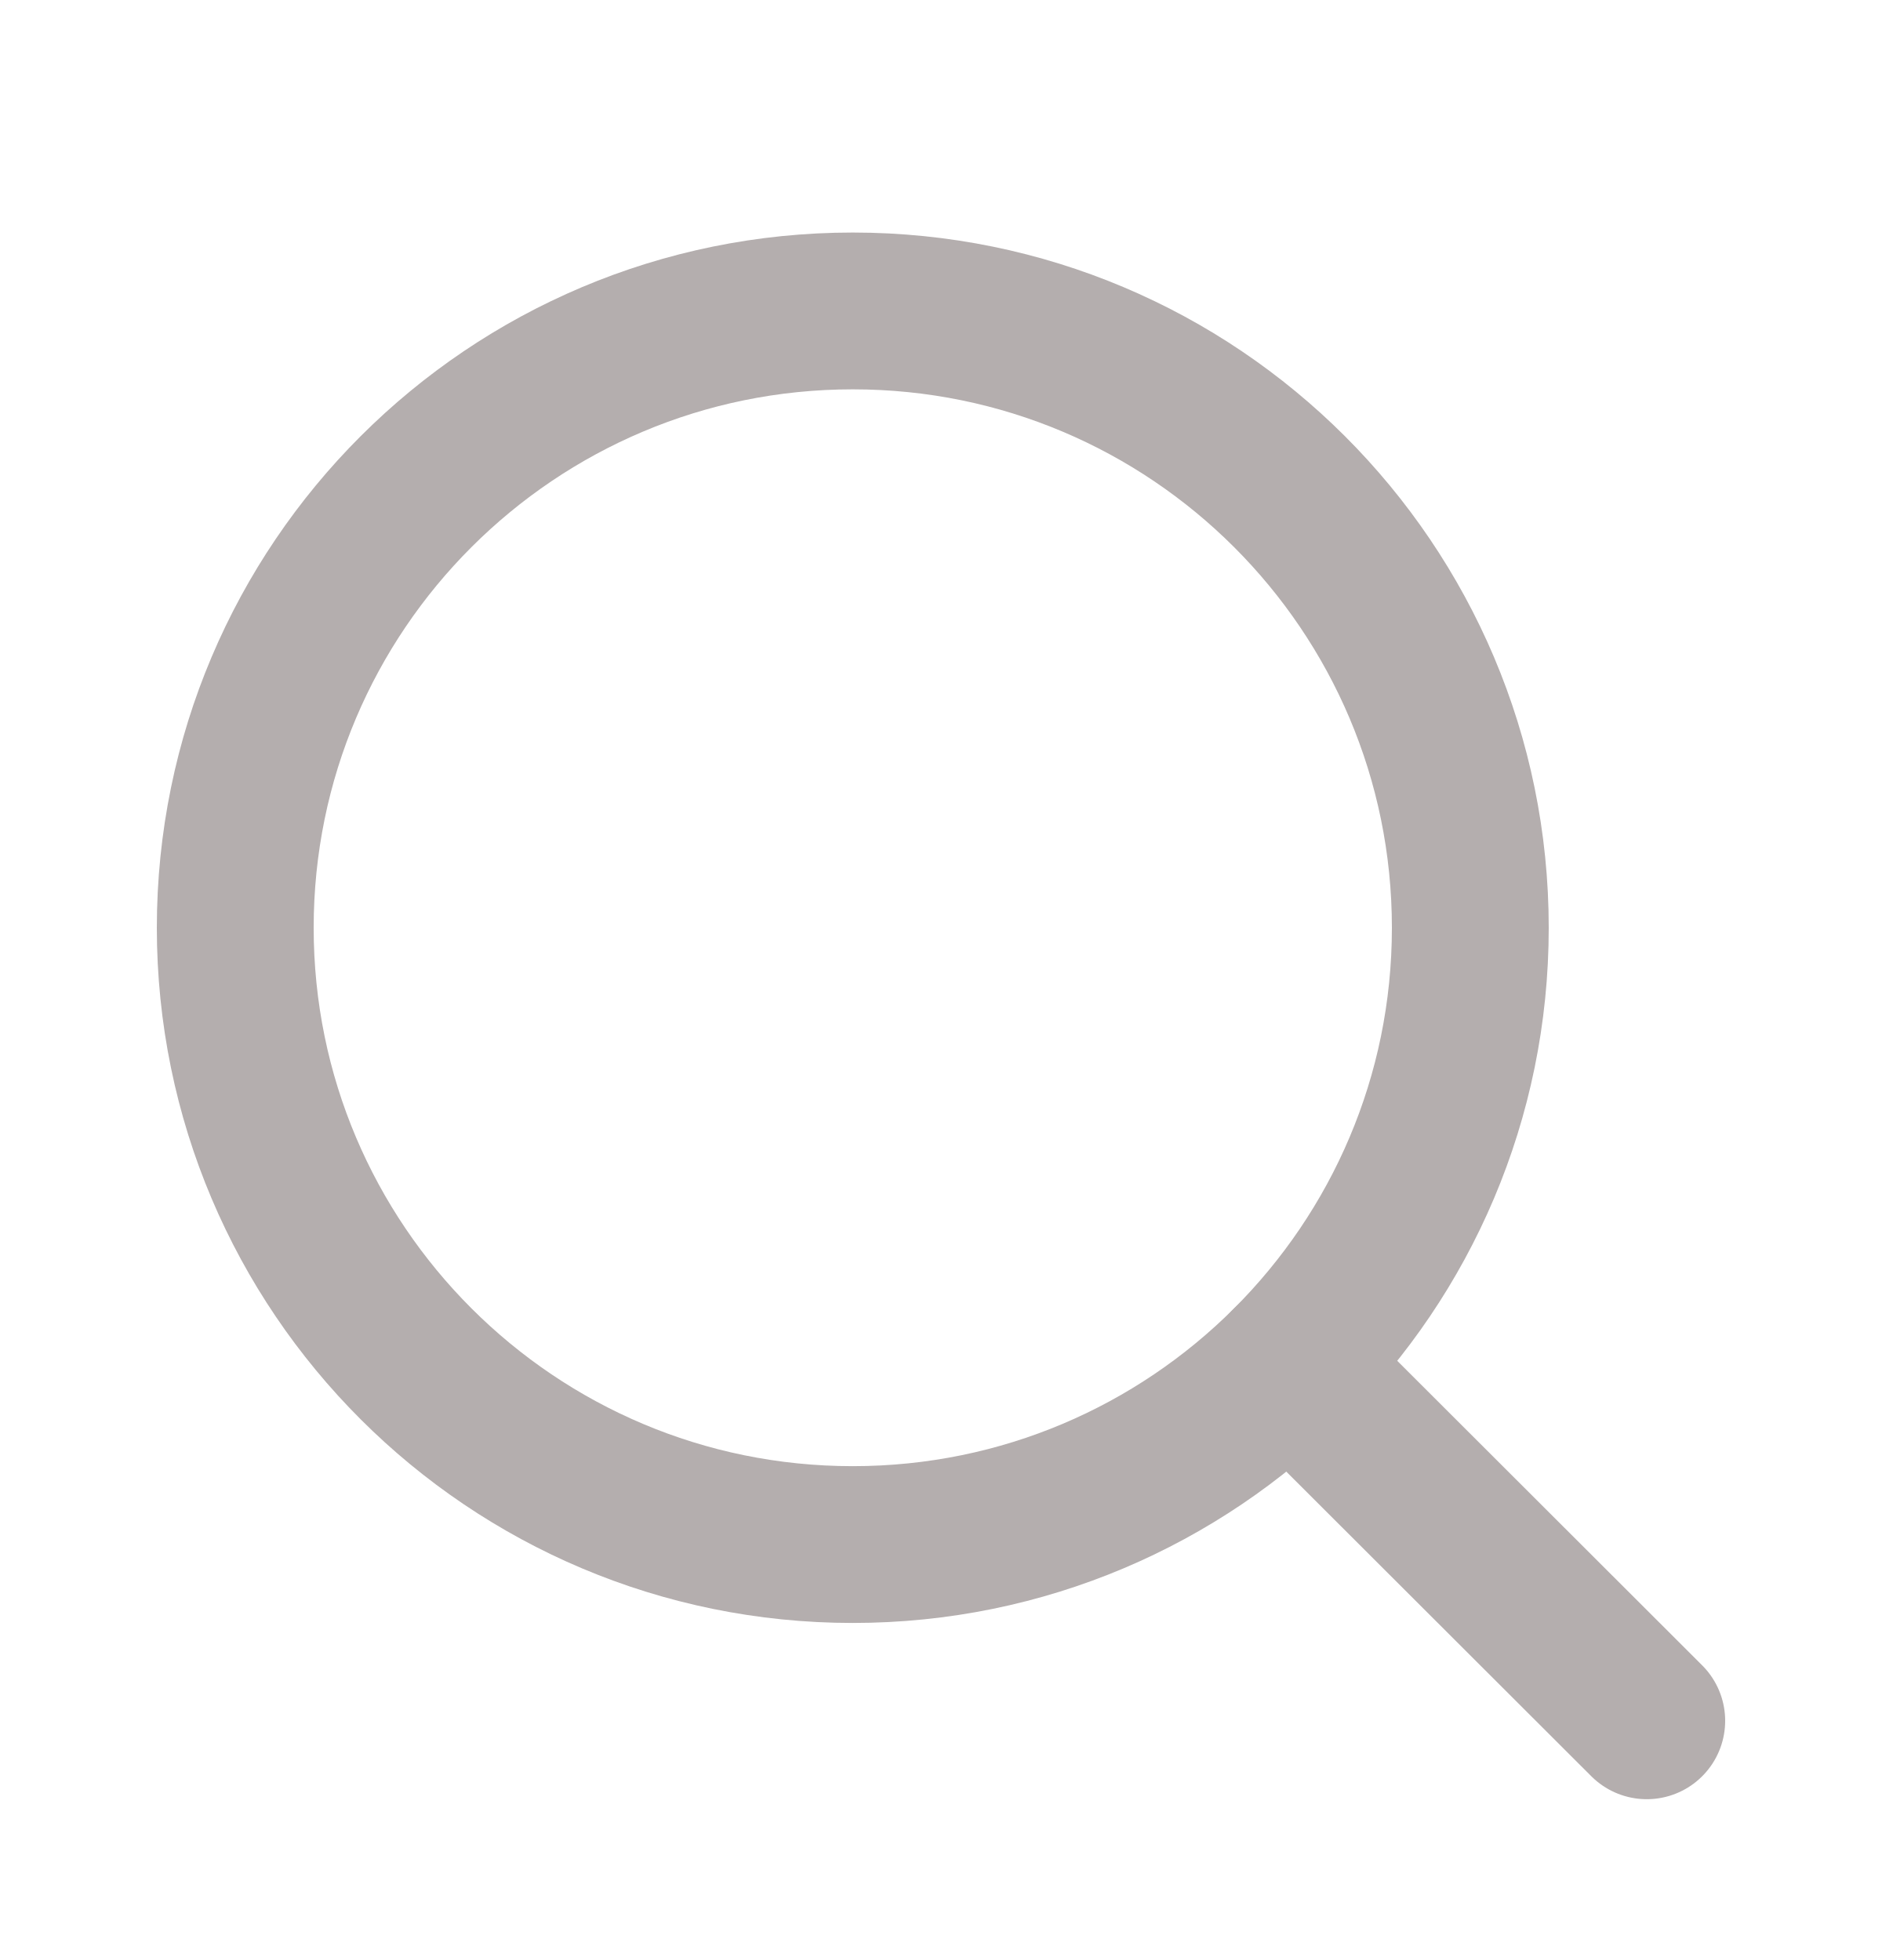
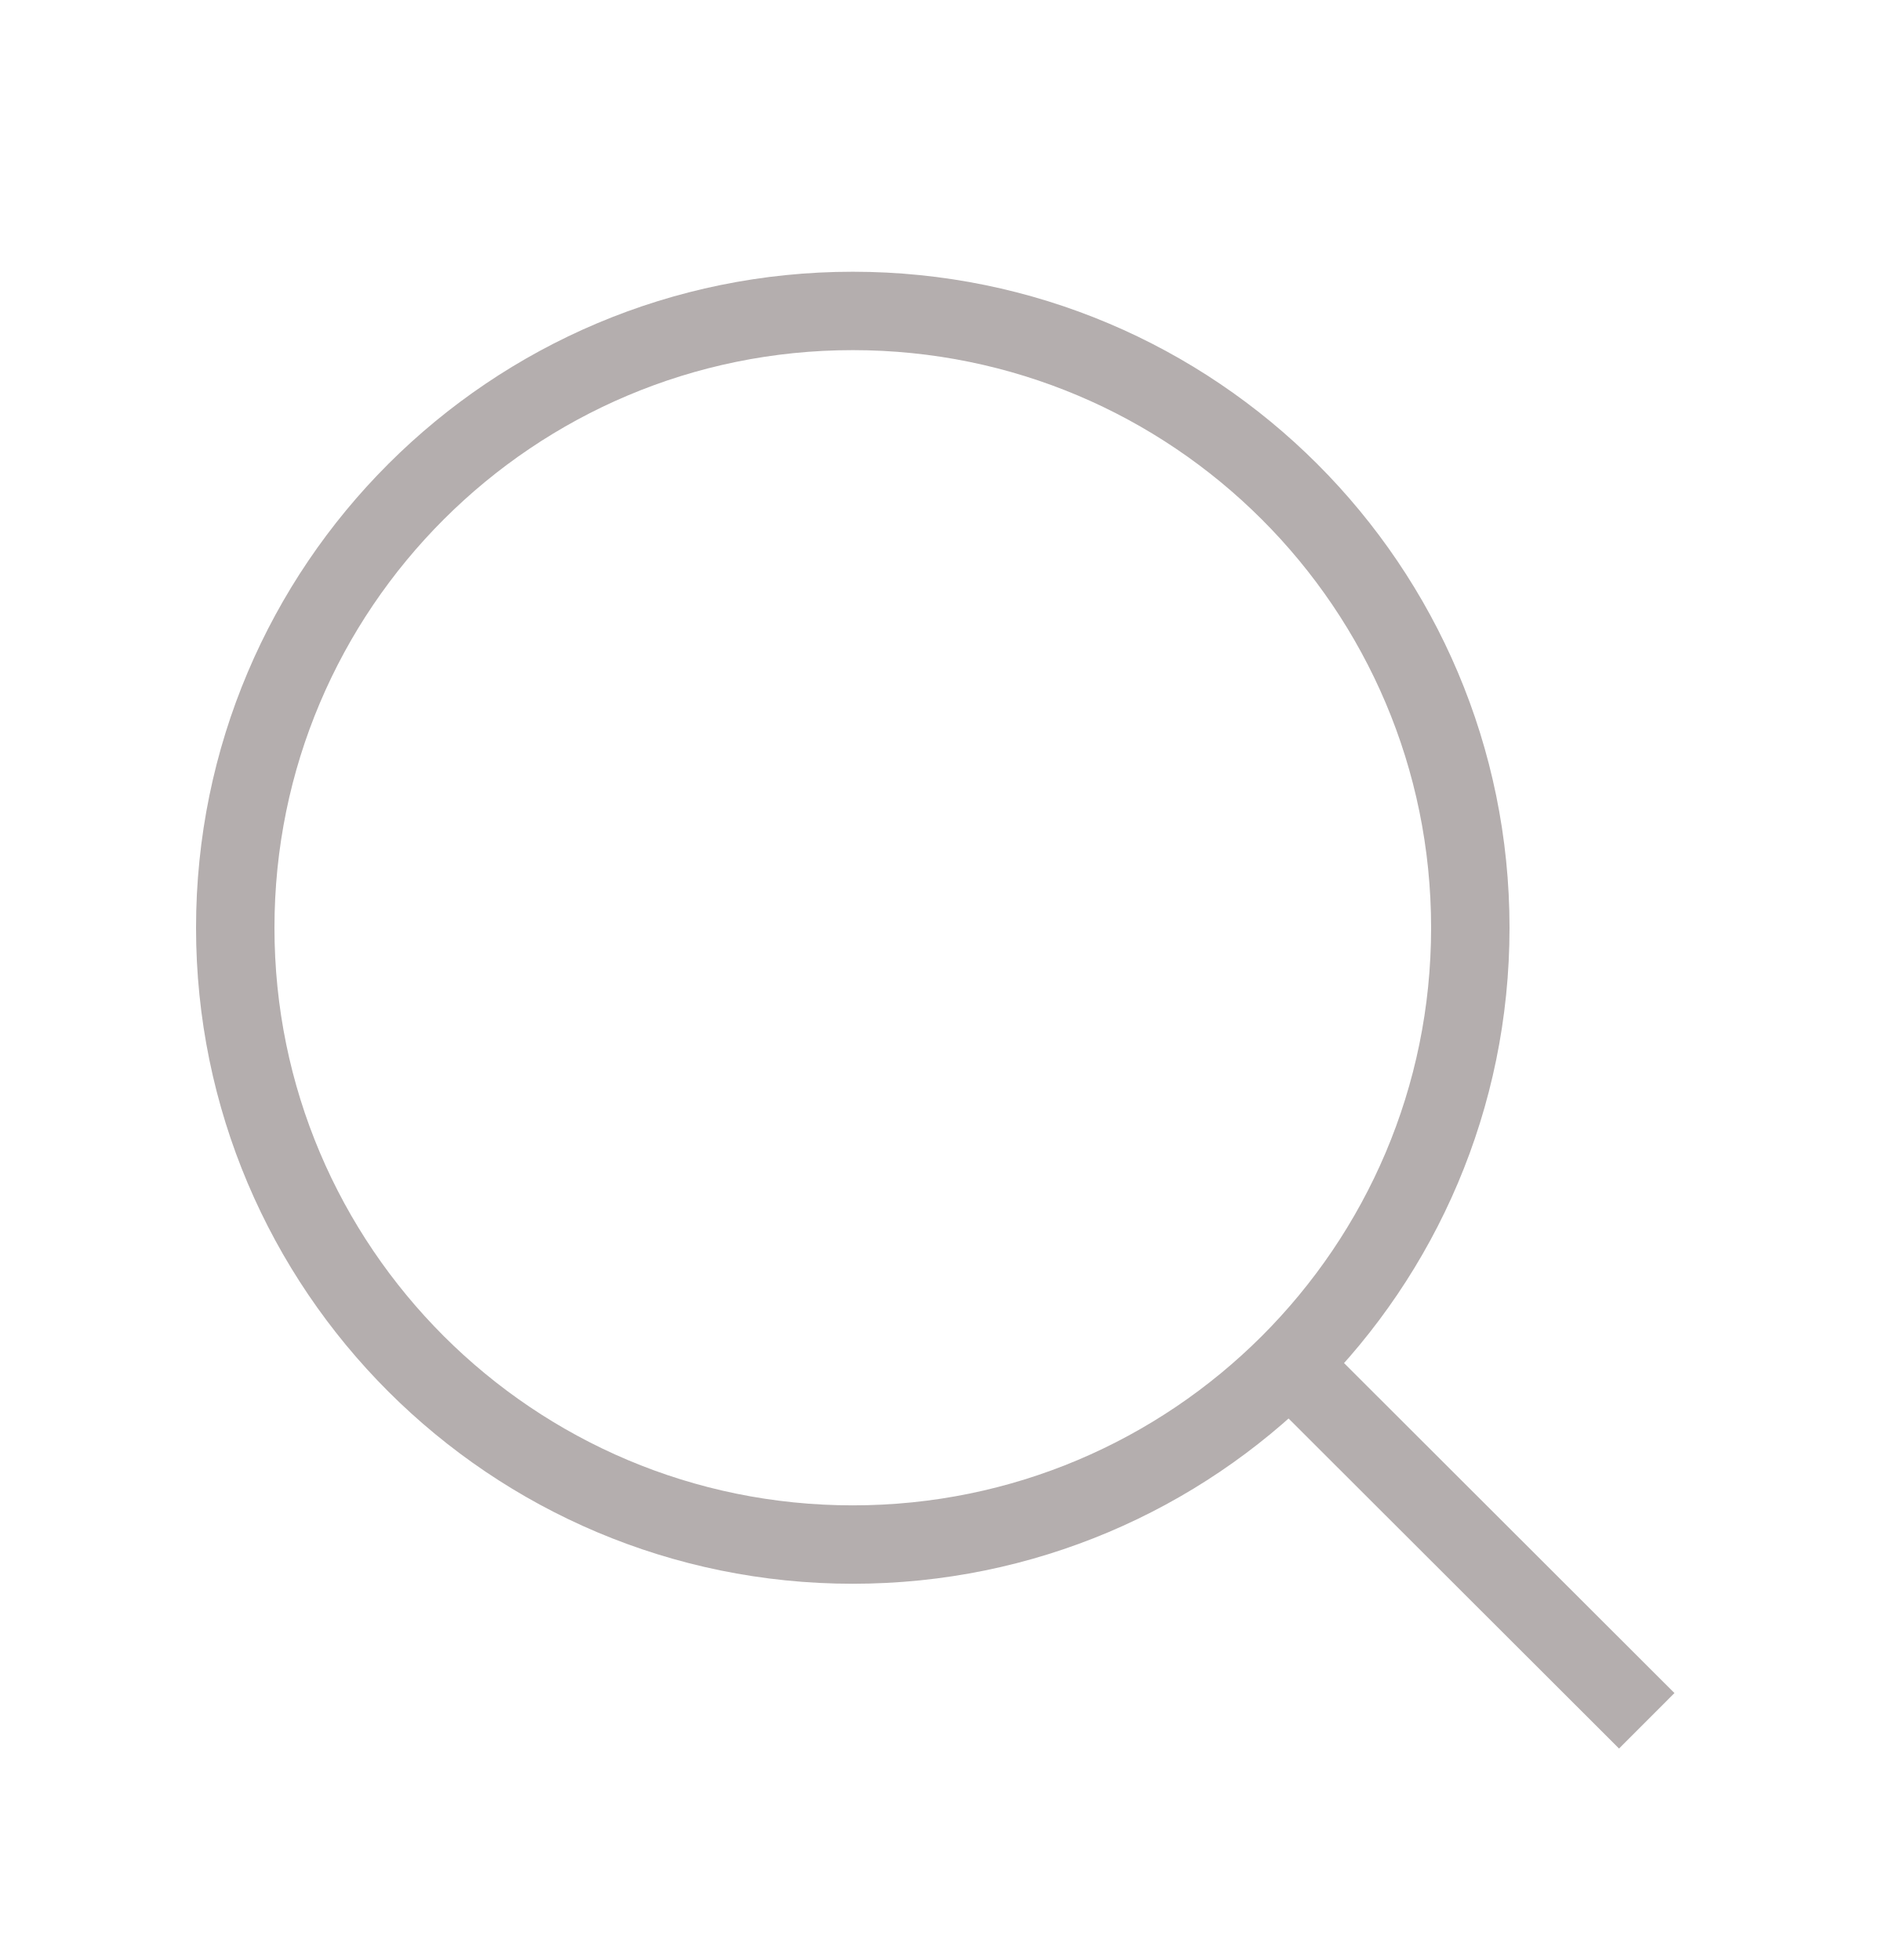
<svg xmlns="http://www.w3.org/2000/svg" width="24" height="25" viewBox="0 0 24 25" fill="none">
  <g id="MagnifyingGlass">
-     <path id="Vector" d="M10.875 19.701C15.224 19.701 18.75 16.179 18.75 11.834C18.75 7.488 15.224 3.966 10.875 3.966C6.526 3.966 3 7.488 3 11.834C3 16.179 6.526 19.701 10.875 19.701Z" stroke="#B4AEAE" stroke-width="2" stroke-linecap="round" stroke-linejoin="round" />
-     <path id="Vector_2" d="M16.443 17.397L21 21.949" stroke="#B4AEAE" stroke-width="2" stroke-linecap="round" stroke-linejoin="round" />
+     <path id="Vector" d="M10.875 19.701C15.224 19.701 18.75 16.179 18.75 11.834C18.75 7.488 15.224 3.966 10.875 3.966C6.526 3.966 3 7.488 3 11.834C3 16.179 6.526 19.701 10.875 19.701Z" stroke="#B4AEAE" strokeWidth="2" strokeLinecap="round" strokeLinejoin="round" />
+     <path id="Vector_2" d="M16.443 17.397L21 21.949" stroke="#B4AEAE" strokeWidth="2" strokeLinecap="round" strokeLinejoin="round" />
  </g>
</svg>
